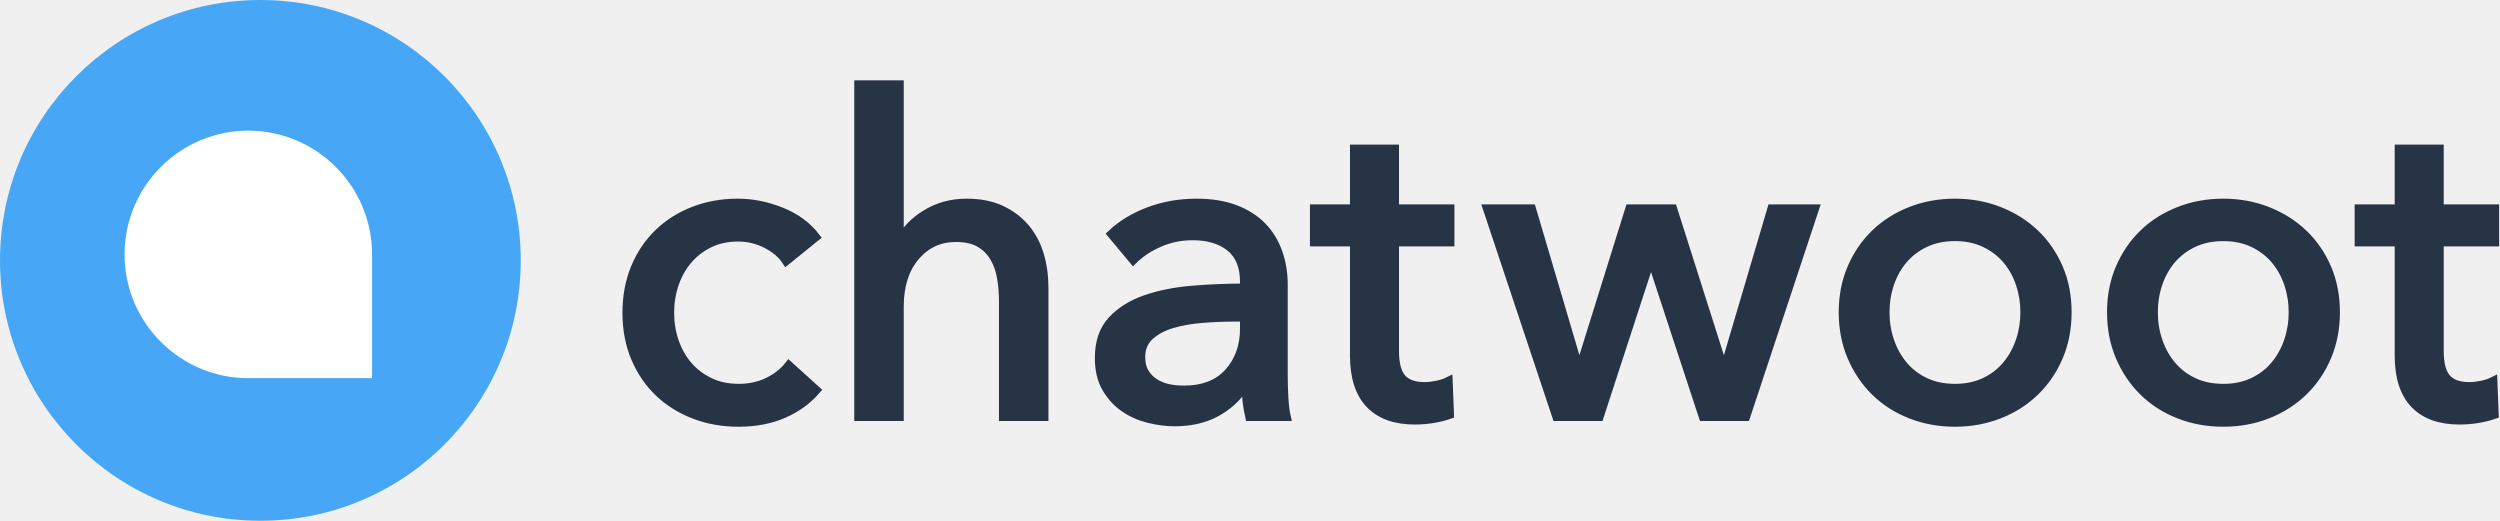
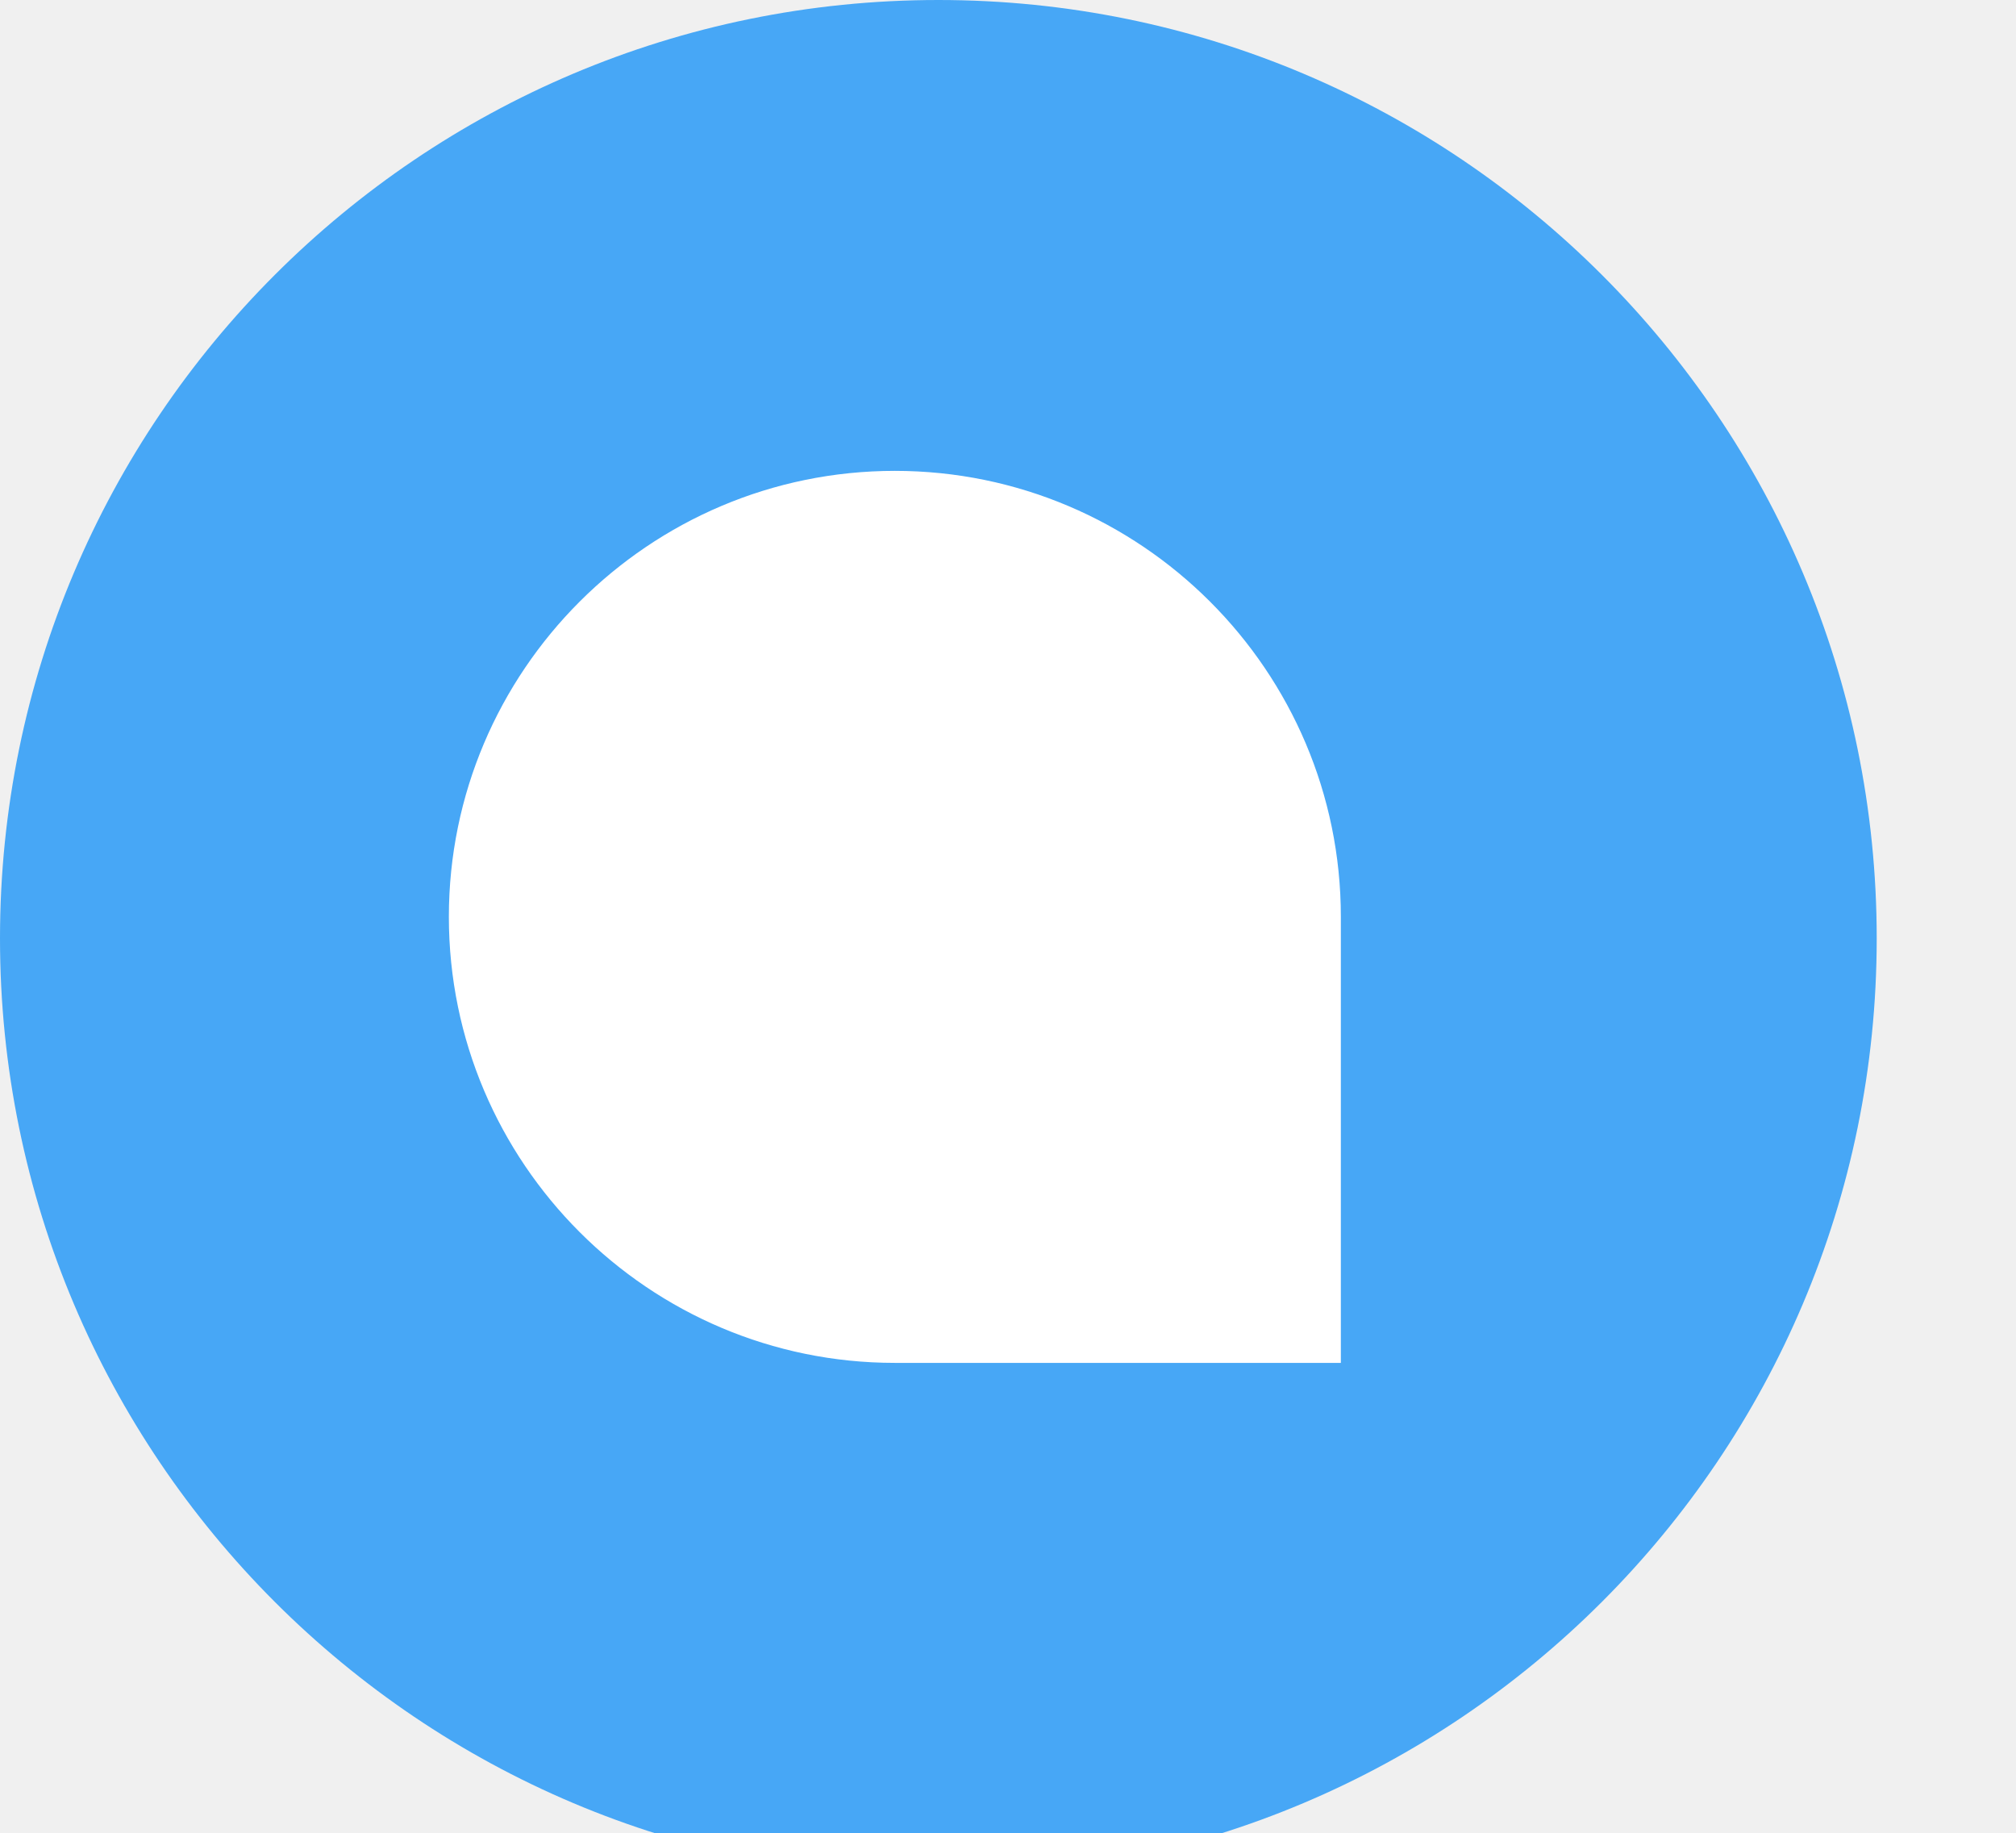
- <svg xmlns="http://www.w3.org/2000/svg" width="2458px" height="512px" viewBox="0 0 2458 512" version="1.1">
+ <svg xmlns="http://www.w3.org/2000/svg" viewBox="0 0 550 500" version="1.1">
  <g id="Logo" stroke="none" stroke-width="1" fill="none" fill-rule="evenodd">
    <g id="on_white" fill-rule="nonzero">
      <g id="woot-log">
        <circle id="Oval" fill="#47A7F6" cx="256" cy="256" r="256" />
        <path d="M362.808,368.808 L244.123,368.808 C178.699,368.808 125.457,315.562 125.457,250.122 C125.457,184.703 178.699,131.457 244.124,131.457 C309.565,131.457 362.808,184.703 362.808,250.122 L362.808,368.808 Z" id="Fill-1" stroke="#FFFFFF" stroke-width="6" fill="#FFFFFF" />
      </g>
-       <path d="M772.982,256.848 C768.658,250.217 762.171,244.667 753.522,240.198 C744.872,235.73 735.647,233.495 725.844,233.495 C715.177,233.495 705.735,235.513 697.518,239.55 C689.302,243.586 682.31,248.992 676.544,255.767 C670.778,262.542 666.381,270.398 663.354,279.336 C660.327,288.273 658.813,297.643 658.813,307.446 C658.813,317.248 660.327,326.618 663.354,335.555 C666.381,344.493 670.778,352.349 676.544,359.124 C682.31,365.899 689.374,371.305 697.735,375.341 C706.095,379.378 715.609,381.396 726.277,381.396 C736.656,381.396 746.098,379.378 754.603,375.341 C763.108,371.305 770.099,365.827 775.577,358.908 L802.822,383.558 C794.173,393.649 783.361,401.505 770.387,407.127 C757.414,412.749 742.71,415.56 726.277,415.56 C710.42,415.56 695.789,412.965 682.382,407.776 C668.976,402.586 657.372,395.307 647.569,385.937 C637.767,376.567 630.055,365.251 624.433,351.989 C618.811,338.727 616,323.879 616,307.446 C616,291.3 618.739,276.597 624.217,263.335 C629.695,250.073 637.335,238.685 647.137,229.171 C656.939,219.657 668.544,212.305 681.95,207.115 C695.356,201.926 709.843,199.331 725.412,199.331 C739.827,199.331 754.17,202.214 768.441,207.98 C782.713,213.746 794.028,222.107 802.389,233.063 L772.982,256.848 Z M885.421,236.09 C890.322,225.999 898.683,217.35 910.504,210.143 C922.324,202.935 935.586,199.331 950.29,199.331 C963.552,199.331 974.94,201.565 984.454,206.034 C993.968,210.503 1001.896,216.485 1008.239,223.981 C1014.582,231.477 1019.267,240.27 1022.294,250.361 C1025.321,260.452 1026.835,271.263 1026.835,282.795 L1026.835,409.938 L986.184,409.938 L986.184,296.634 C986.184,288.273 985.535,280.345 984.238,272.849 C982.94,265.353 980.562,258.722 977.102,252.956 C973.643,247.19 968.958,242.577 963.047,239.117 C957.137,235.658 949.425,233.928 939.911,233.928 C923.766,233.928 910.504,240.054 900.125,252.307 C889.746,264.56 884.556,280.921 884.556,301.391 L884.556,409.938 L843.905,409.938 L843.905,83 L884.556,83 L884.556,236.09 L885.421,236.09 Z M1223.171,277.174 C1223.171,261.893 1218.558,250.577 1209.332,243.226 C1200.106,235.874 1187.853,232.198 1172.573,232.198 C1161.041,232.198 1150.157,234.432 1139.923,238.901 C1129.688,243.37 1121.111,249.064 1114.191,255.983 L1092.568,230.036 C1102.659,220.522 1114.984,213.026 1129.544,207.548 C1144.103,202.07 1159.743,199.331 1176.465,199.331 C1191.169,199.331 1203.926,201.421 1214.738,205.602 C1225.549,209.782 1234.415,215.476 1241.334,222.684 C1248.253,229.892 1253.443,238.396 1256.902,248.199 C1260.362,258.001 1262.092,268.524 1262.092,279.768 L1262.092,369.287 C1262.092,376.206 1262.308,383.486 1262.741,391.126 C1263.173,398.766 1263.966,405.037 1265.119,409.938 L1228.36,409.938 C1226.054,400.136 1224.9,390.333 1224.9,380.531 L1223.603,380.531 C1216.107,391.487 1206.665,399.991 1195.277,406.046 C1183.889,412.1 1170.411,415.128 1154.842,415.128 C1146.77,415.128 1138.337,414.046 1129.544,411.884 C1120.75,409.722 1112.75,406.19 1105.542,401.289 C1098.334,396.388 1092.352,389.901 1087.595,381.828 C1082.838,373.756 1080.46,363.809 1080.46,351.989 C1080.46,336.42 1084.64,324.095 1093.001,315.014 C1101.362,305.932 1112.317,299.013 1125.868,294.256 C1139.418,289.499 1154.698,286.399 1171.708,284.958 C1188.718,283.516 1205.872,282.795 1223.171,282.795 L1223.171,277.174 Z M1213.224,312.203 C1203.133,312.203 1192.682,312.635 1181.871,313.5 C1171.059,314.365 1161.257,316.095 1152.464,318.689 C1143.67,321.284 1136.391,325.176 1130.625,330.366 C1124.859,335.555 1121.976,342.475 1121.976,351.124 C1121.976,357.178 1123.201,362.224 1125.651,366.26 C1128.102,370.296 1131.345,373.612 1135.382,376.206 C1139.418,378.801 1143.887,380.603 1148.788,381.612 C1153.689,382.621 1158.734,383.126 1163.924,383.126 C1182.952,383.126 1197.584,377.432 1207.818,366.044 C1218.053,354.655 1223.171,340.312 1223.171,323.014 L1223.171,312.203 L1213.224,312.203 Z M1425.993,238.252 L1371.504,238.252 L1371.504,345.069 C1371.504,357.467 1373.81,366.332 1378.423,371.666 C1383.036,376.999 1390.388,379.666 1400.478,379.666 C1404.226,379.666 1408.263,379.234 1412.587,378.369 C1416.912,377.504 1420.804,376.206 1424.264,374.477 L1425.561,407.776 C1420.66,409.506 1415.254,410.875 1409.344,411.884 C1403.433,412.893 1397.307,413.398 1390.964,413.398 C1371.648,413.398 1356.872,408.064 1346.637,397.397 C1336.402,386.729 1331.285,370.729 1331.285,349.394 L1331.285,238.252 L1291.931,238.252 L1291.931,204.953 L1331.285,204.953 L1331.285,146.139 L1371.504,146.139 L1371.504,204.953 L1425.993,204.953 L1425.993,238.252 Z M1506.078,204.953 L1552.351,361.503 L1553.216,361.503 L1602.083,204.953 L1644.897,204.953 L1694.629,361.503 L1695.494,361.503 L1741.767,204.953 L1784.581,204.953 L1716.685,409.938 L1674.304,409.938 L1623.706,255.983 L1622.841,255.983 L1572.676,409.938 L1530.295,409.938 L1461.967,204.953 L1506.078,204.953 Z M2032.811,307.013 C2032.811,322.87 2030,337.429 2024.378,350.691 C2018.756,363.953 2010.972,375.413 2001.026,385.072 C1991.079,394.73 1979.331,402.226 1965.78,407.56 C1952.23,412.893 1937.671,415.56 1922.102,415.56 C1906.534,415.56 1891.974,412.893 1878.424,407.56 C1864.873,402.226 1853.197,394.73 1843.395,385.072 C1833.592,375.413 1825.88,363.953 1820.258,350.691 C1814.636,337.429 1811.825,322.87 1811.825,307.013 C1811.825,291.156 1814.636,276.669 1820.258,263.551 C1825.88,250.433 1833.592,239.117 1843.395,229.603 C1853.197,220.089 1864.873,212.665 1878.424,207.332 C1891.974,201.998 1906.534,199.331 1922.102,199.331 C1937.671,199.331 1952.23,201.998 1965.78,207.332 C1979.331,212.665 1991.079,220.089 2001.026,229.603 C2010.972,239.117 2018.756,250.433 2024.378,263.551 C2030,276.669 2032.811,291.156 2032.811,307.013 Z M1990.43,307.013 C1990.43,297.211 1988.917,287.841 1985.89,278.903 C1982.862,269.966 1978.466,262.11 1972.7,255.334 C1966.934,248.559 1959.798,243.154 1951.293,239.117 C1942.788,235.081 1933.058,233.063 1922.102,233.063 C1911.146,233.063 1901.416,235.081 1892.911,239.117 C1884.406,243.154 1877.271,248.559 1871.505,255.334 C1865.738,262.11 1861.342,269.966 1858.315,278.903 C1855.287,287.841 1853.774,297.211 1853.774,307.013 C1853.774,316.816 1855.287,326.185 1858.315,335.123 C1861.342,344.06 1865.738,351.989 1871.505,358.908 C1877.271,365.827 1884.406,371.305 1892.911,375.341 C1901.416,379.378 1911.146,381.396 1922.102,381.396 C1933.058,381.396 1942.788,379.378 1951.293,375.341 C1959.798,371.305 1966.934,365.827 1972.7,358.908 C1978.466,351.989 1982.862,344.06 1985.89,335.123 C1988.917,326.185 1990.43,316.816 1990.43,307.013 Z M2296.611,307.013 C2296.611,322.87 2293.8,337.429 2288.178,350.691 C2282.556,363.953 2274.771,375.413 2264.825,385.072 C2254.878,394.73 2243.13,402.226 2229.58,407.56 C2216.029,412.893 2201.47,415.56 2185.901,415.56 C2170.333,415.56 2155.774,412.893 2142.223,407.56 C2128.673,402.226 2116.996,394.73 2107.194,385.072 C2097.392,375.413 2089.68,363.953 2084.058,350.691 C2078.436,337.429 2075.625,322.87 2075.625,307.013 C2075.625,291.156 2078.436,276.669 2084.058,263.551 C2089.68,250.433 2097.392,239.117 2107.194,229.603 C2116.996,220.089 2128.673,212.665 2142.223,207.332 C2155.774,201.998 2170.333,199.331 2185.901,199.331 C2201.47,199.331 2216.029,201.998 2229.58,207.332 C2243.13,212.665 2254.878,220.089 2264.825,229.603 C2274.771,239.117 2282.556,250.433 2288.178,263.551 C2293.8,276.669 2296.611,291.156 2296.611,307.013 Z M2254.23,307.013 C2254.23,297.211 2252.716,287.841 2249.689,278.903 C2246.662,269.966 2242.265,262.11 2236.499,255.334 C2230.733,248.559 2223.597,243.154 2215.092,239.117 C2206.587,235.081 2196.857,233.063 2185.901,233.063 C2174.946,233.063 2165.215,235.081 2156.71,239.117 C2148.205,243.154 2141.07,248.559 2135.304,255.334 C2129.538,262.11 2125.141,269.966 2122.114,278.903 C2119.087,287.841 2117.573,297.211 2117.573,307.013 C2117.573,316.816 2119.087,326.185 2122.114,335.123 C2125.141,344.06 2129.538,351.989 2135.304,358.908 C2141.07,365.827 2148.205,371.305 2156.71,375.341 C2165.215,379.378 2174.946,381.396 2185.901,381.396 C2196.857,381.396 2206.587,379.378 2215.092,375.341 C2223.597,371.305 2230.733,365.827 2236.499,358.908 C2242.265,351.989 2246.662,344.06 2249.689,335.123 C2252.716,326.185 2254.23,316.816 2254.23,307.013 Z M2453.16,238.252 L2398.671,238.252 L2398.671,345.069 C2398.671,357.467 2400.977,366.332 2405.59,371.666 C2410.203,376.999 2417.554,379.666 2427.645,379.666 C2431.393,379.666 2435.429,379.234 2439.754,378.369 C2444.079,377.504 2447.971,376.206 2451.43,374.477 L2452.728,407.776 C2447.827,409.506 2442.421,410.875 2436.511,411.884 C2430.6,412.893 2424.474,413.398 2418.131,413.398 C2398.815,413.398 2384.039,408.064 2373.804,397.397 C2363.569,386.729 2358.452,370.729 2358.452,349.394 L2358.452,238.252 L2319.098,238.252 L2319.098,204.953 L2358.452,204.953 L2358.452,146.139 L2398.671,146.139 L2398.671,204.953 L2453.16,204.953 L2453.16,238.252 Z" id="chatwoot" stroke="#273445" stroke-width="8" fill="#273444" />
    </g>
  </g>
</svg>
